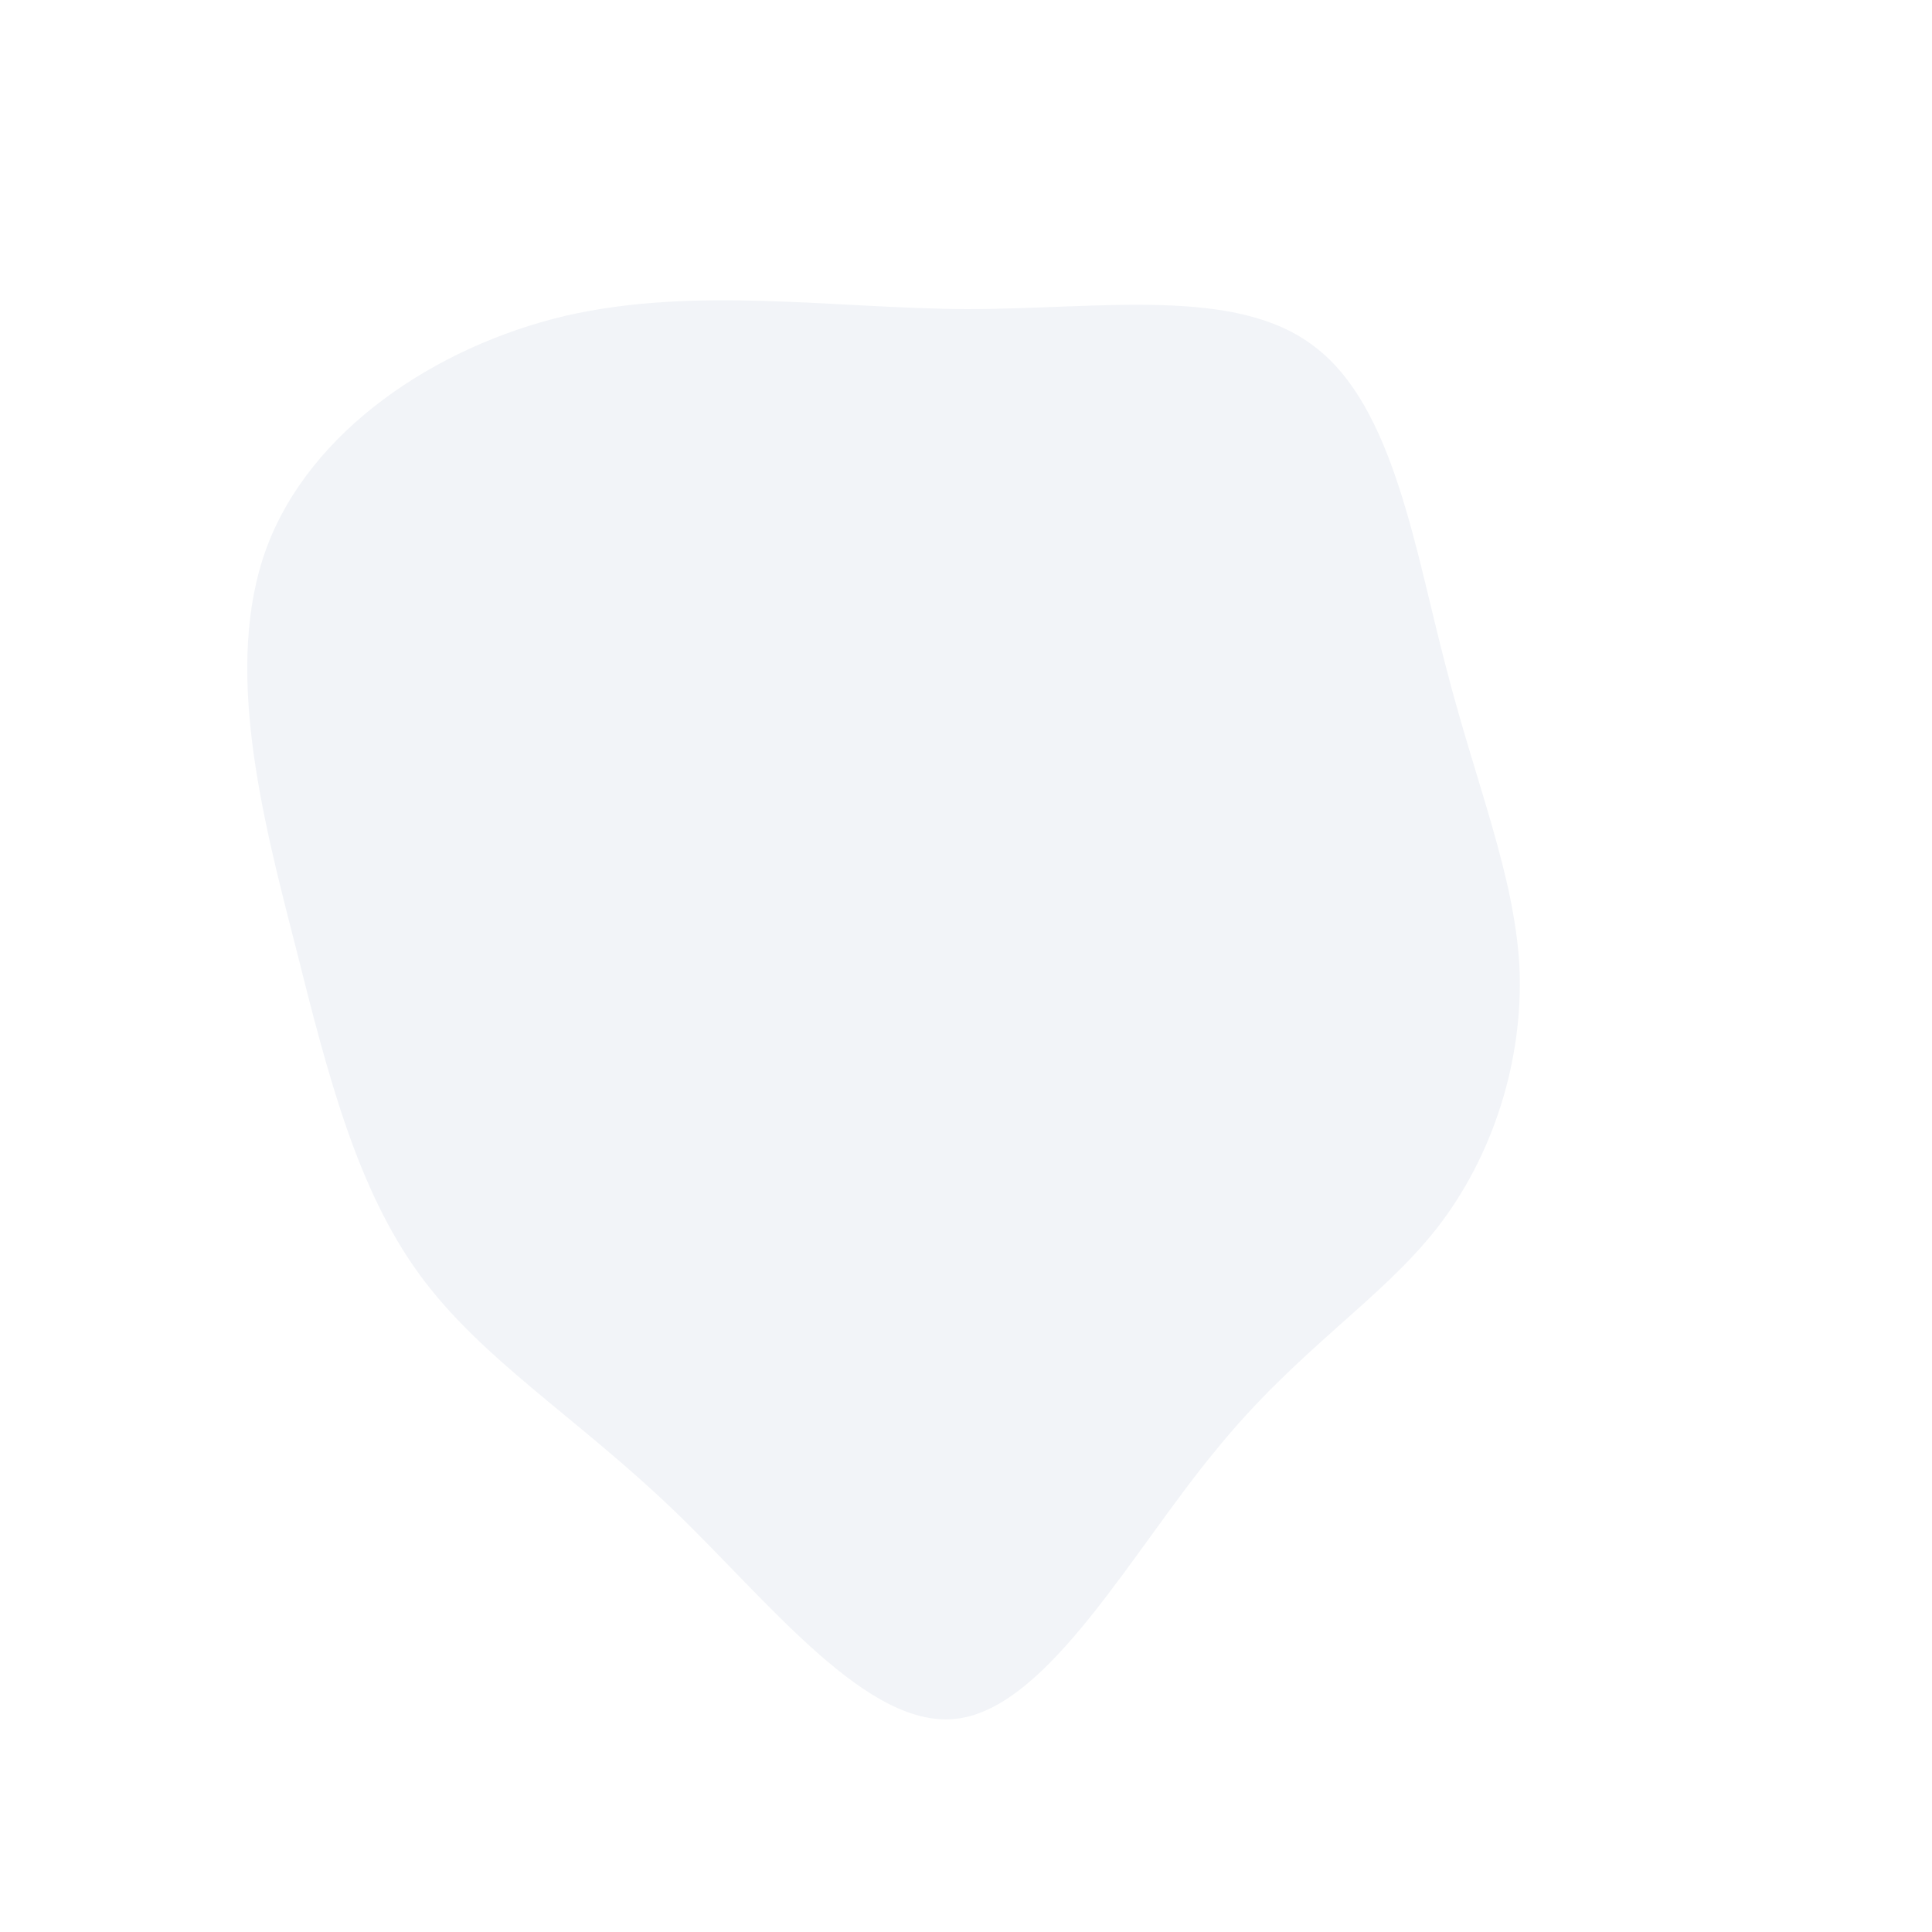
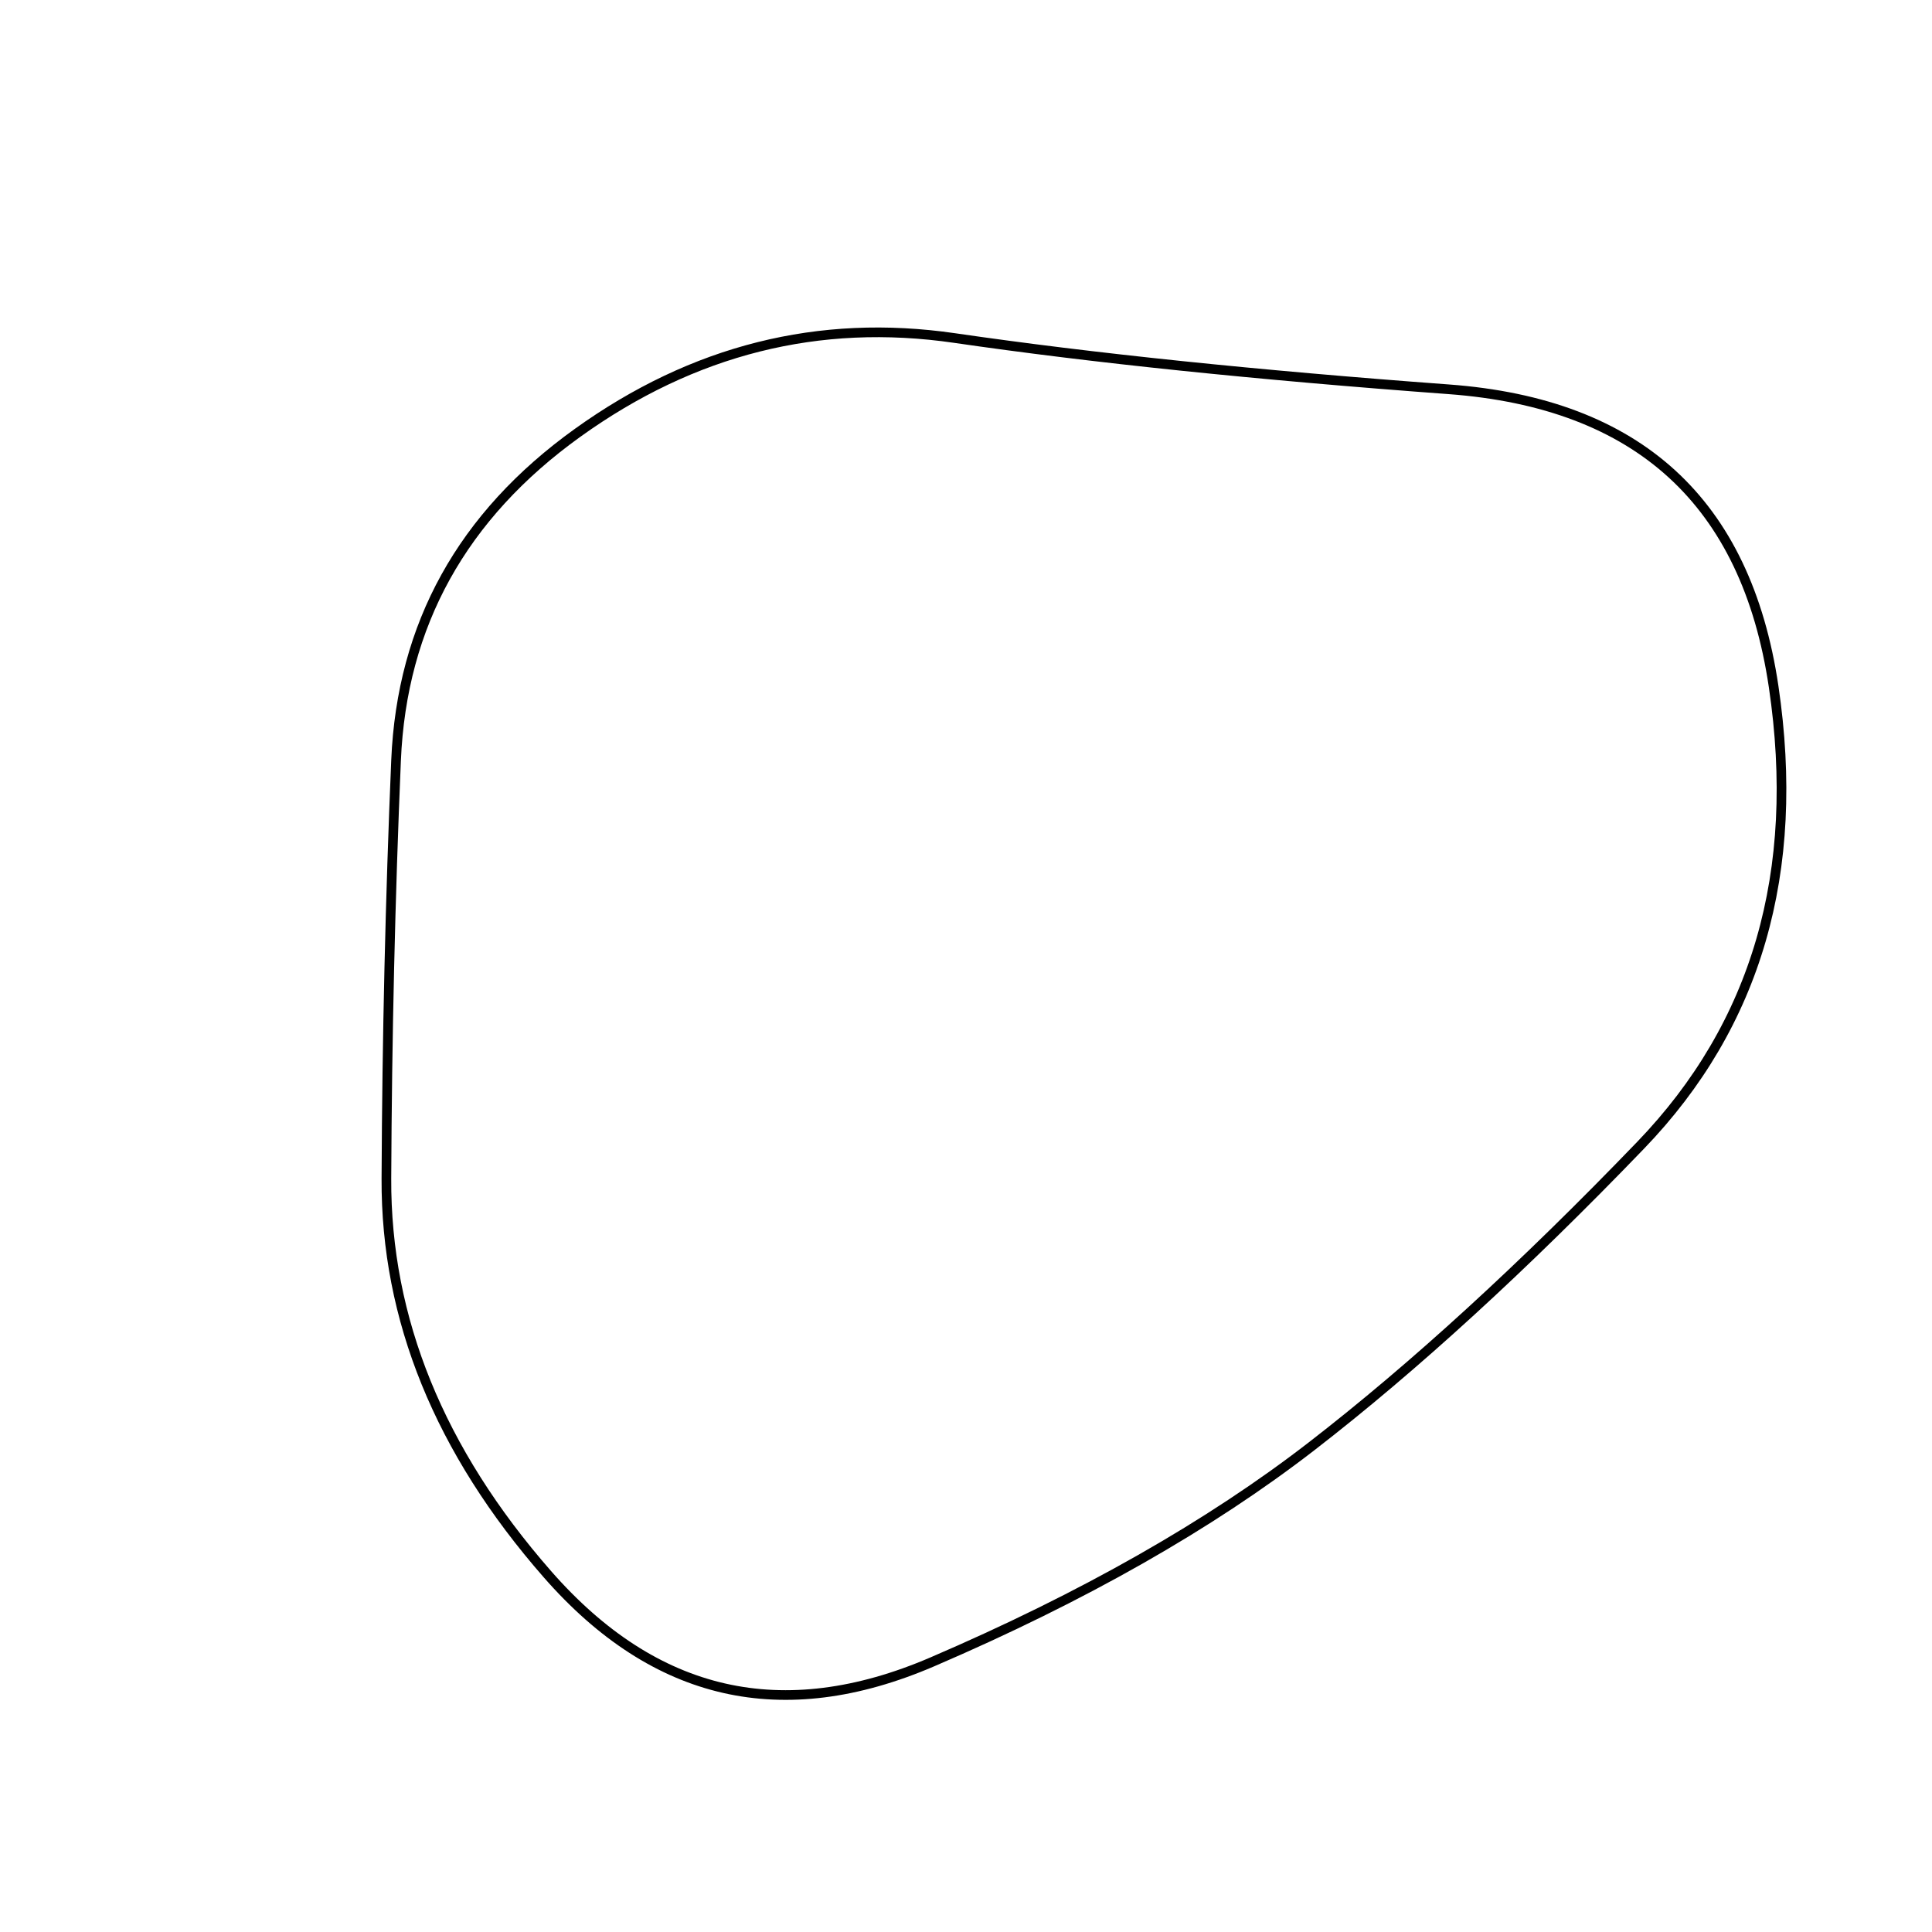
- <svg xmlns="http://www.w3.org/2000/svg" viewBox="0 0 200 200">
-   <path fill="#F2F4F8" d="M36.1,-64.1C44.3,-57.9,46.5,-43,49.7,-30.9C52.8,-18.8,56.8,-9.4,57.3,0.2C57.7,9.9,54.5,19.8,48.7,27.2C42.8,34.7,34.3,39.7,25.8,50.2C17.2,60.6,8.6,76.6,-0.8,77.9C-10.1,79.2,-20.3,65.9,-30.3,56.3C-40.3,46.7,-50.2,40.7,-56.6,31.9C-63,23.1,-66,11.6,-69.4,-2C-72.9,-15.6,-76.9,-31.1,-72.4,-43.3C-67.9,-55.4,-55,-64.1,-41.5,-67.3C-28,-70.4,-14,-68.1,0,-68C14,-68,28,-70.4,36.1,-64.1Z" transform="translate(100 100)" />
+ <svg xmlns="http://www.w3.org/2000/svg" viewBox="0 0 1000 1000">
+   <defs>
+     <clipPath id="a">
+       <path fill="currentColor" d="M851 594.5q-91 94.5-170.5 156t-197 112q-117.5 50.5-202-46t-84-206.5q.5-110 5-216.5t95-171.5q90.5-65 197-49.5T750 199q149 11 170.5 156T851 594.5Z" />
+     </clipPath>
+   </defs>
+   <g clip-path="url(#a)">
+     <path fill="none" stroke="#000" stroke-width="10" d="M851 594.5q-91 94.5-170.5 156t-197 112q-117.5 50.5-202-46t-84-206.5q.5-110 5-216.5t95-171.5q90.5-65 197-49.5T750 199q149 11 170.5 156T851 594.5Z" />
+   </g>
</svg>
